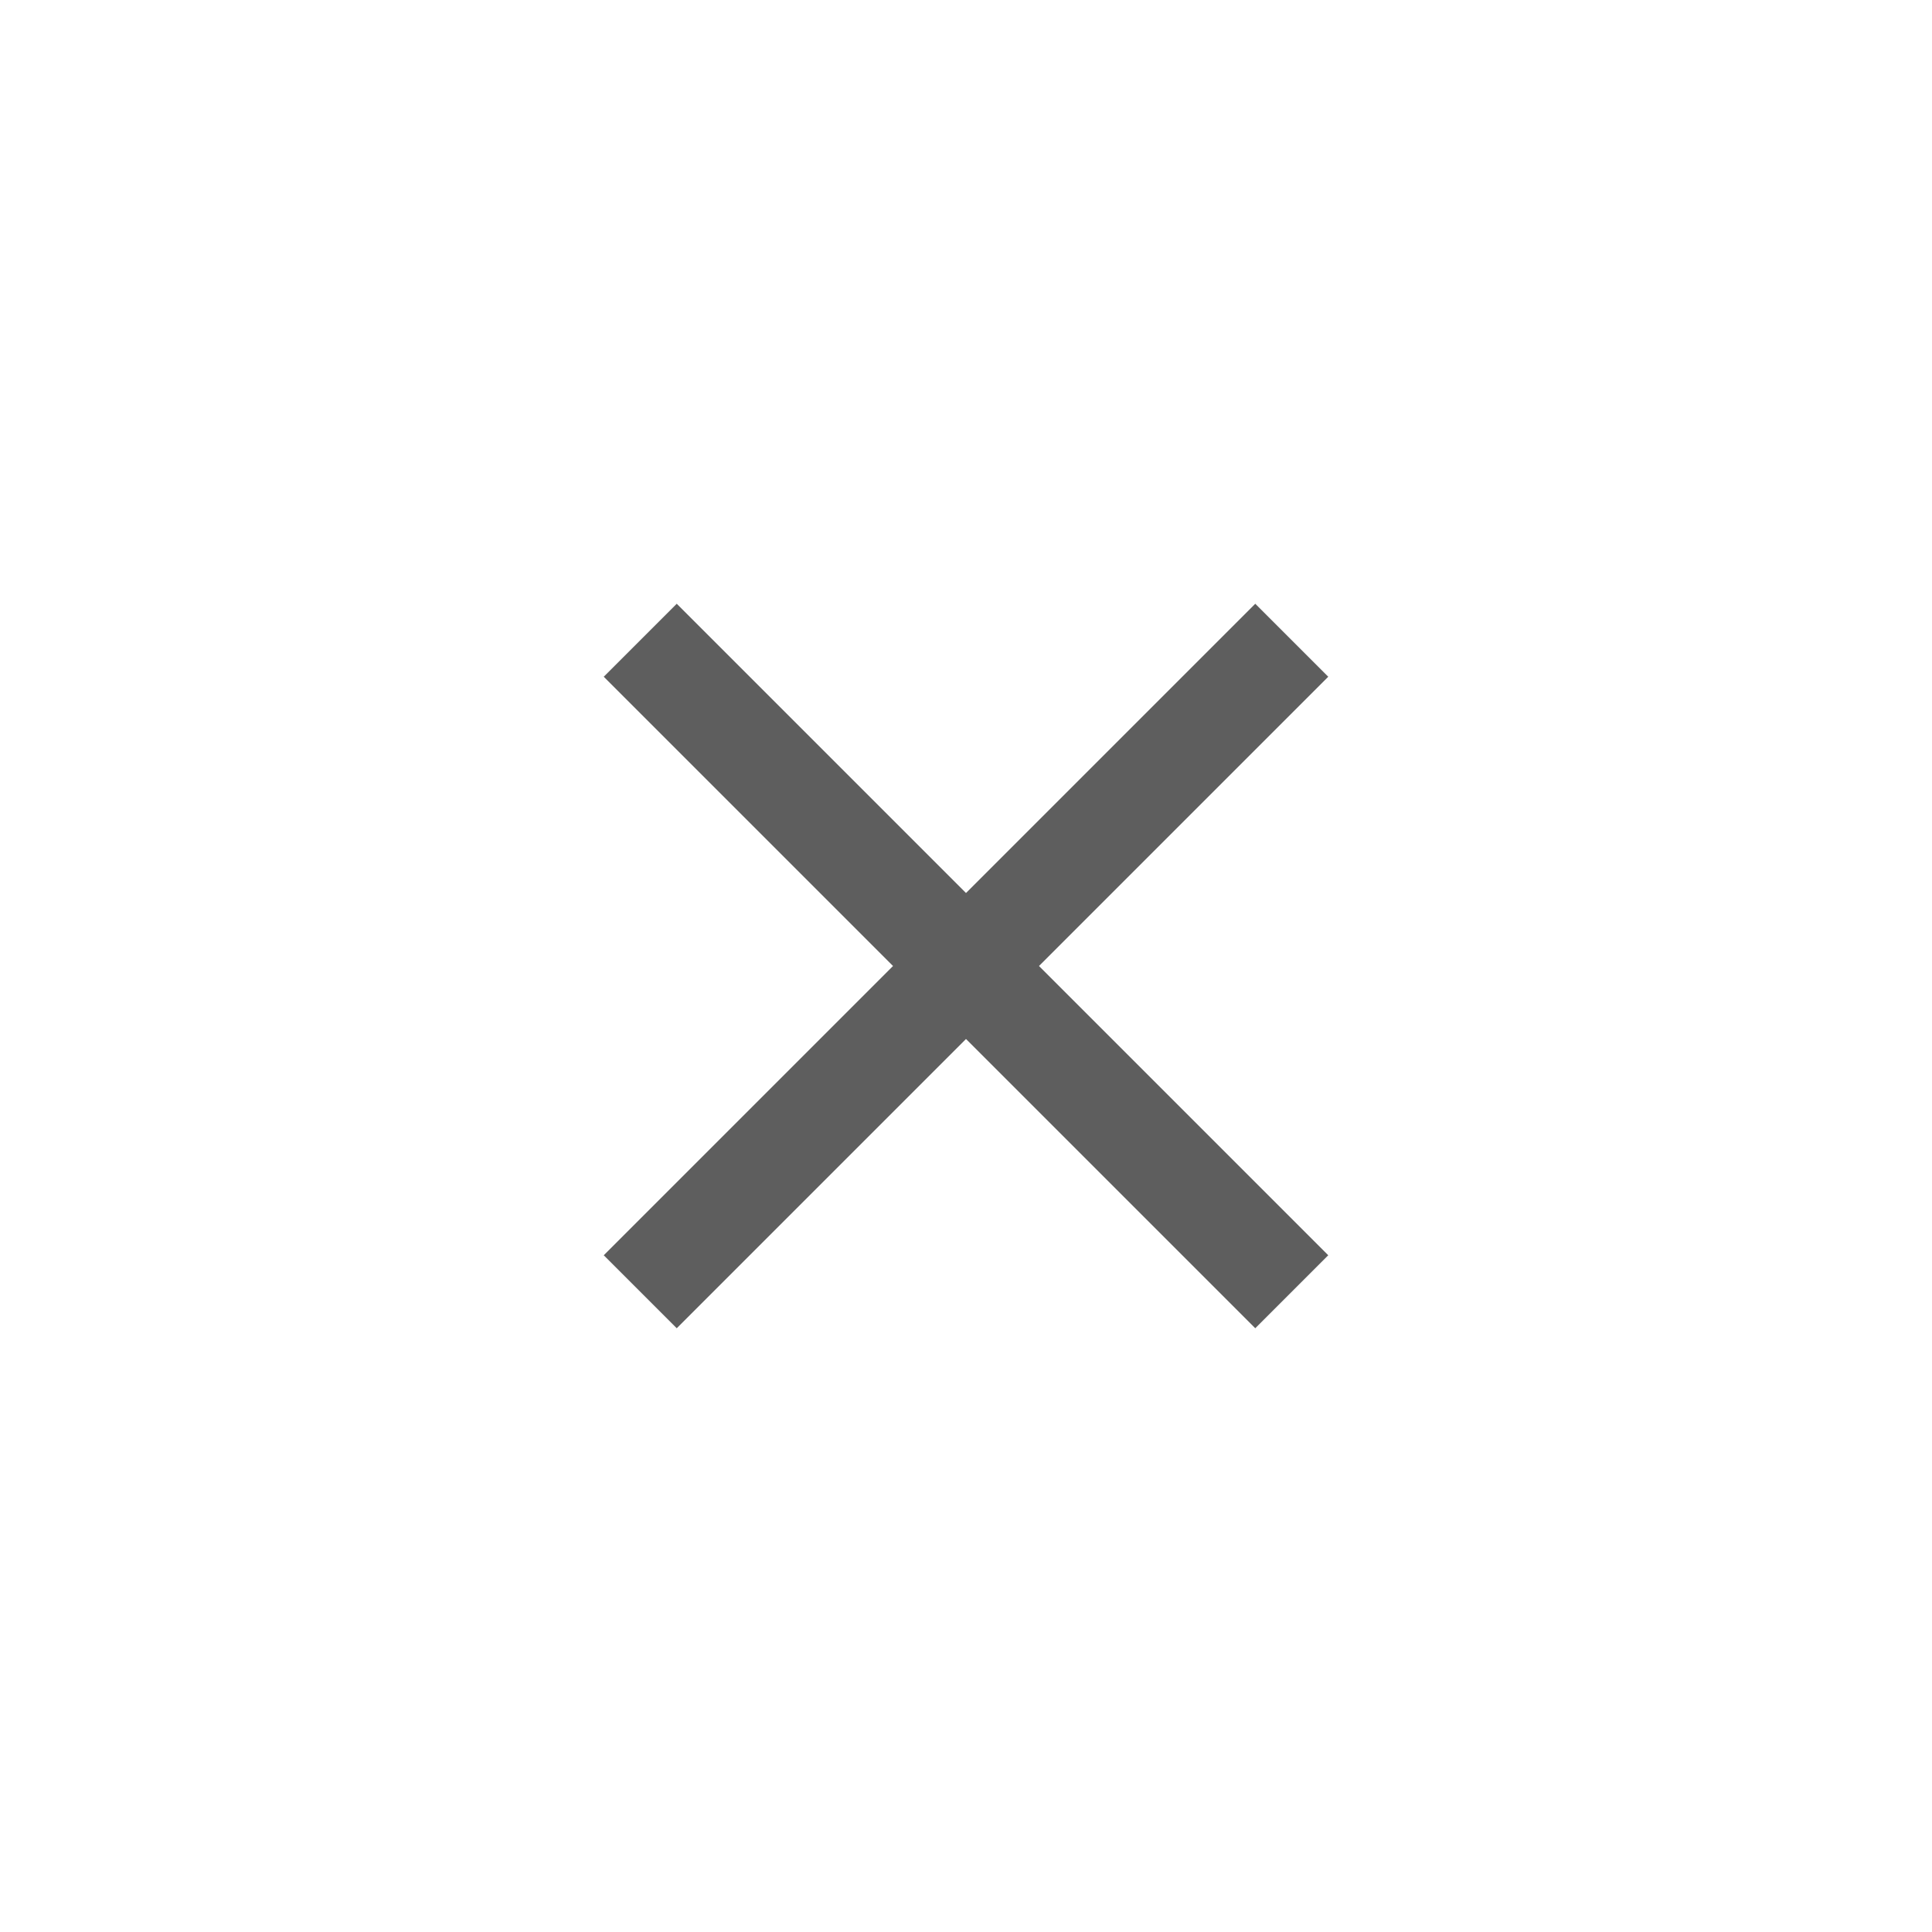
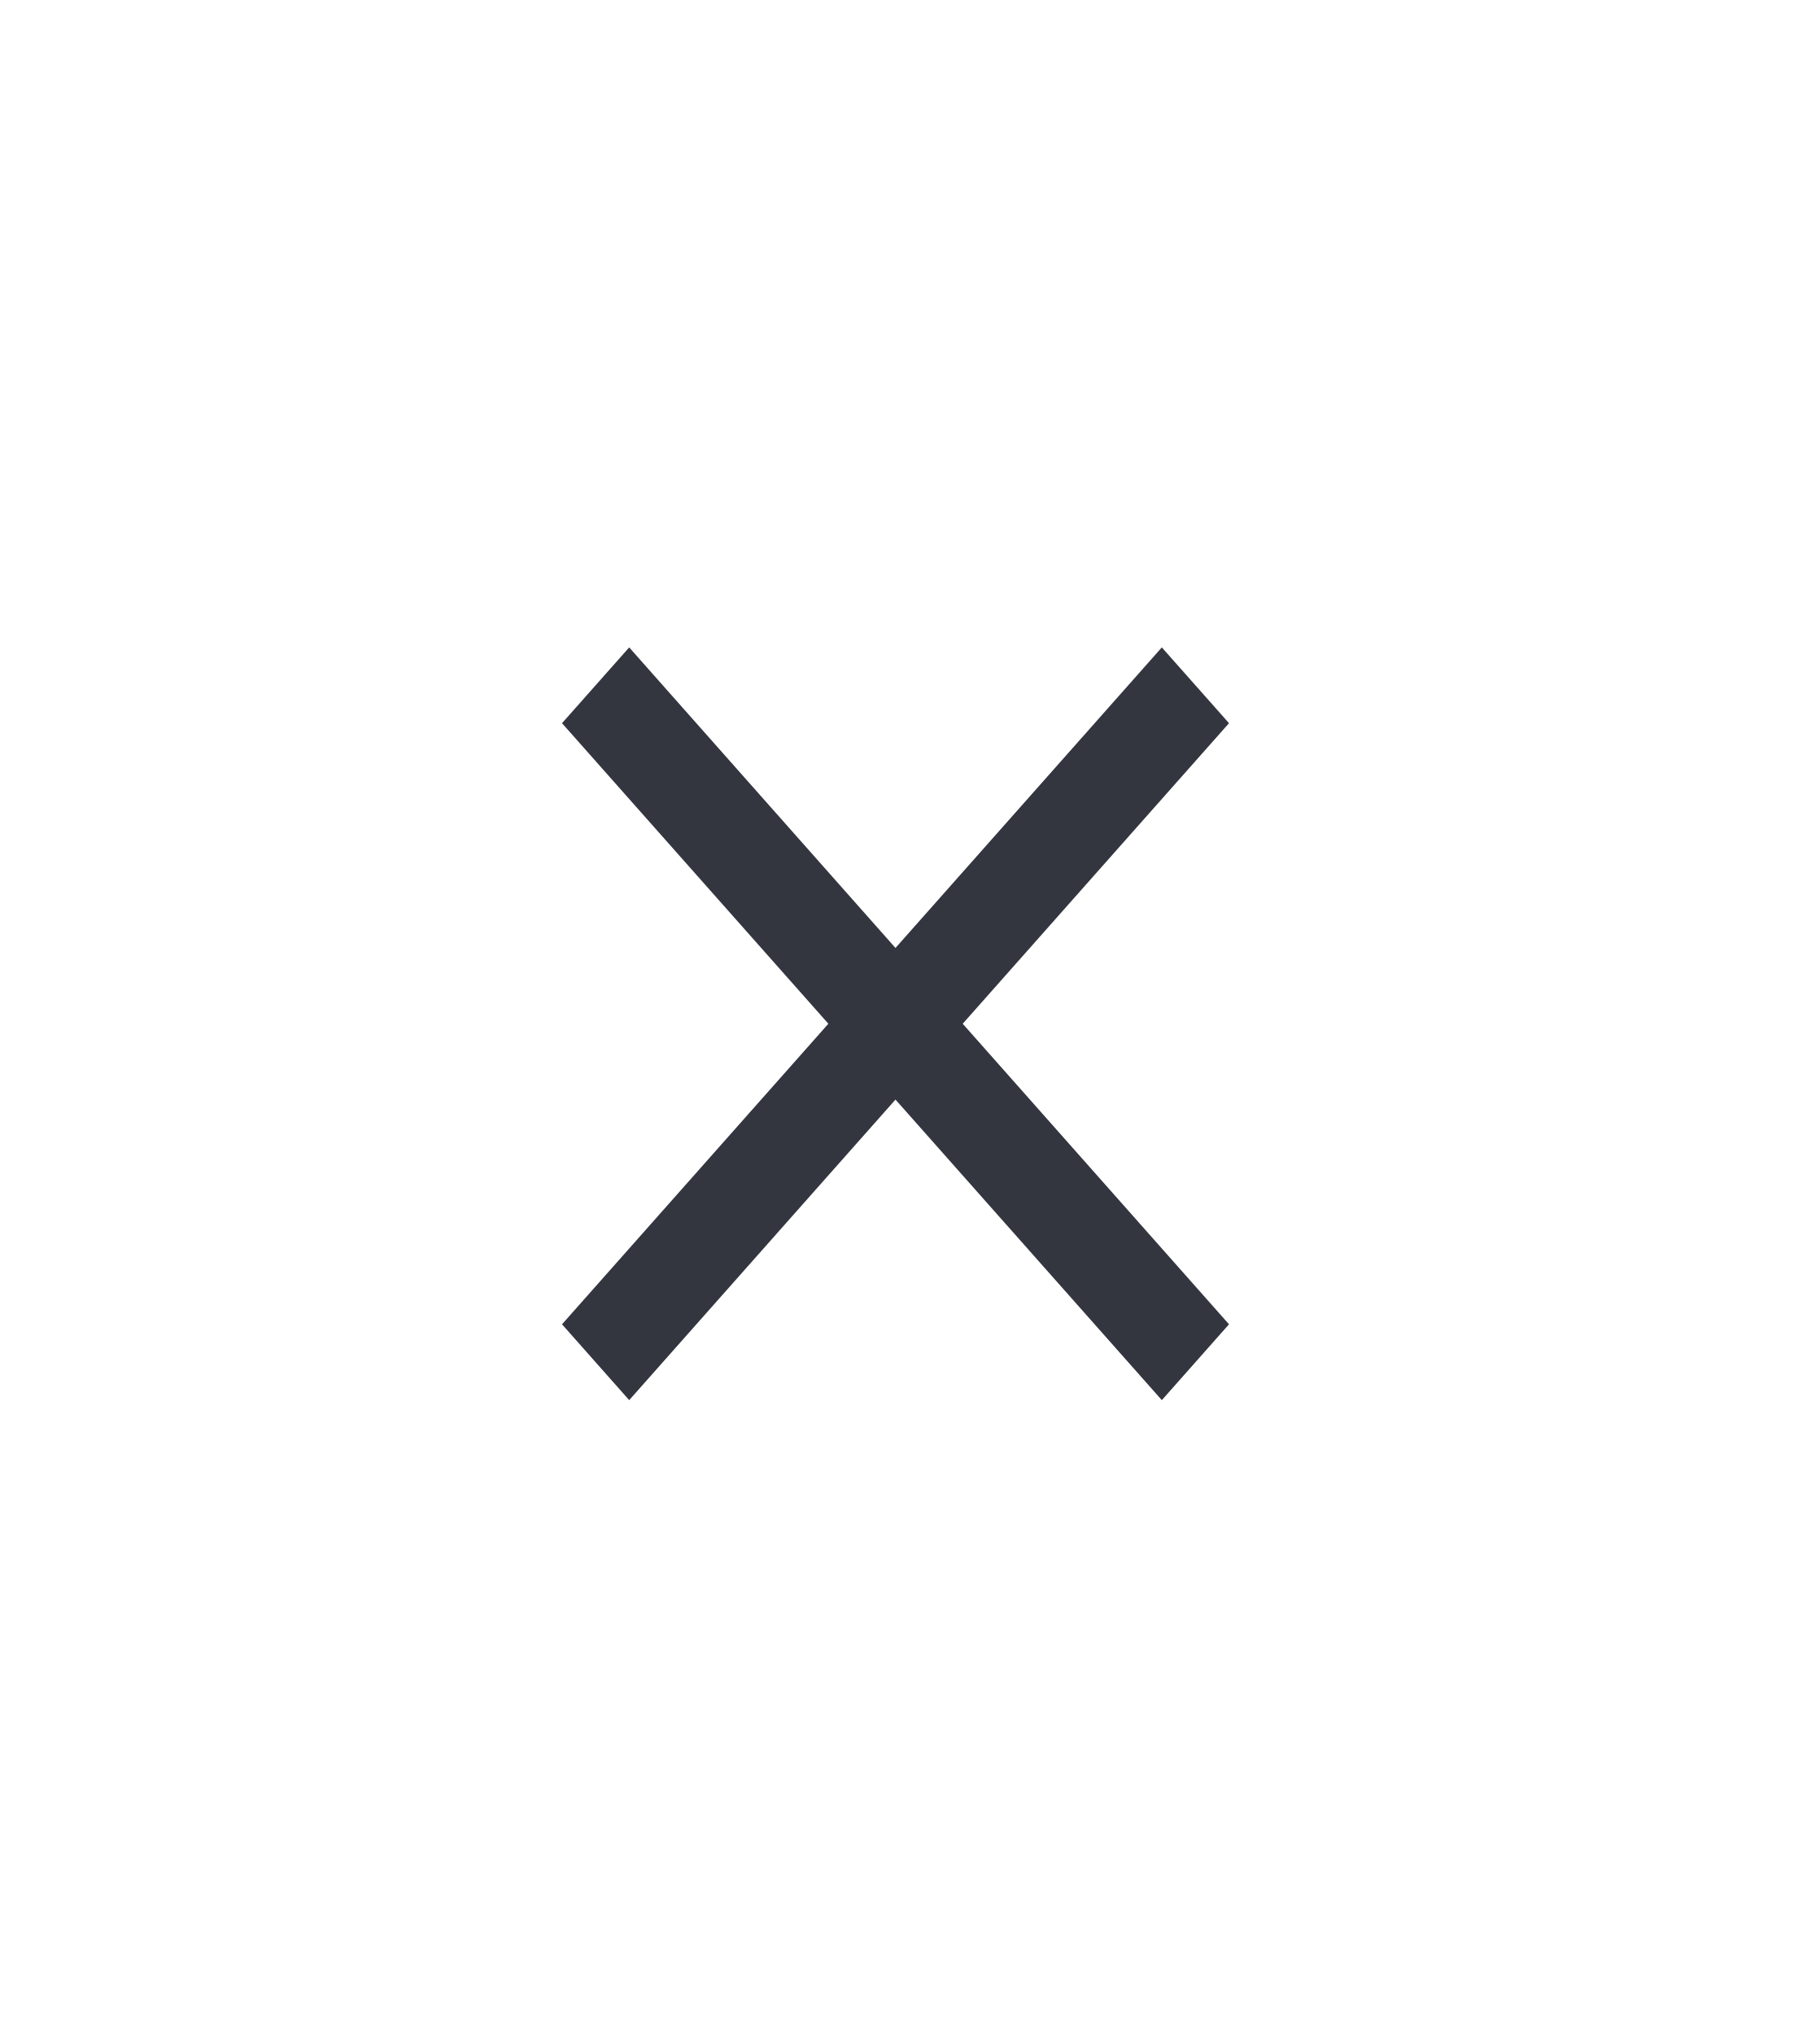
- <svg xmlns="http://www.w3.org/2000/svg" width="32" height="32" viewBox="0 0 32 32" fill="none">
-   <path d="M22 11.209L20.791 10L16 14.791L11.209 10L10 11.209L14.791 16L10 20.791L11.209 22L16 17.209L20.791 22L22 20.791L17.209 16L22 11.209Z" fill="#5E5E5E" />
+ <svg xmlns="http://www.w3.org/2000/svg" width="34" height="38" viewBox="0 0 34 38" fill="none">
+   <path d="M22.961 13.511L21.706 12.095L16.73 17.71L11.755 12.095L10.5 13.511L15.476 19.126L10.5 24.741L11.755 26.158L16.73 20.543L21.706 26.158L22.961 24.741L17.986 19.126L22.961 13.511Z" fill="#33363F" />
</svg>
